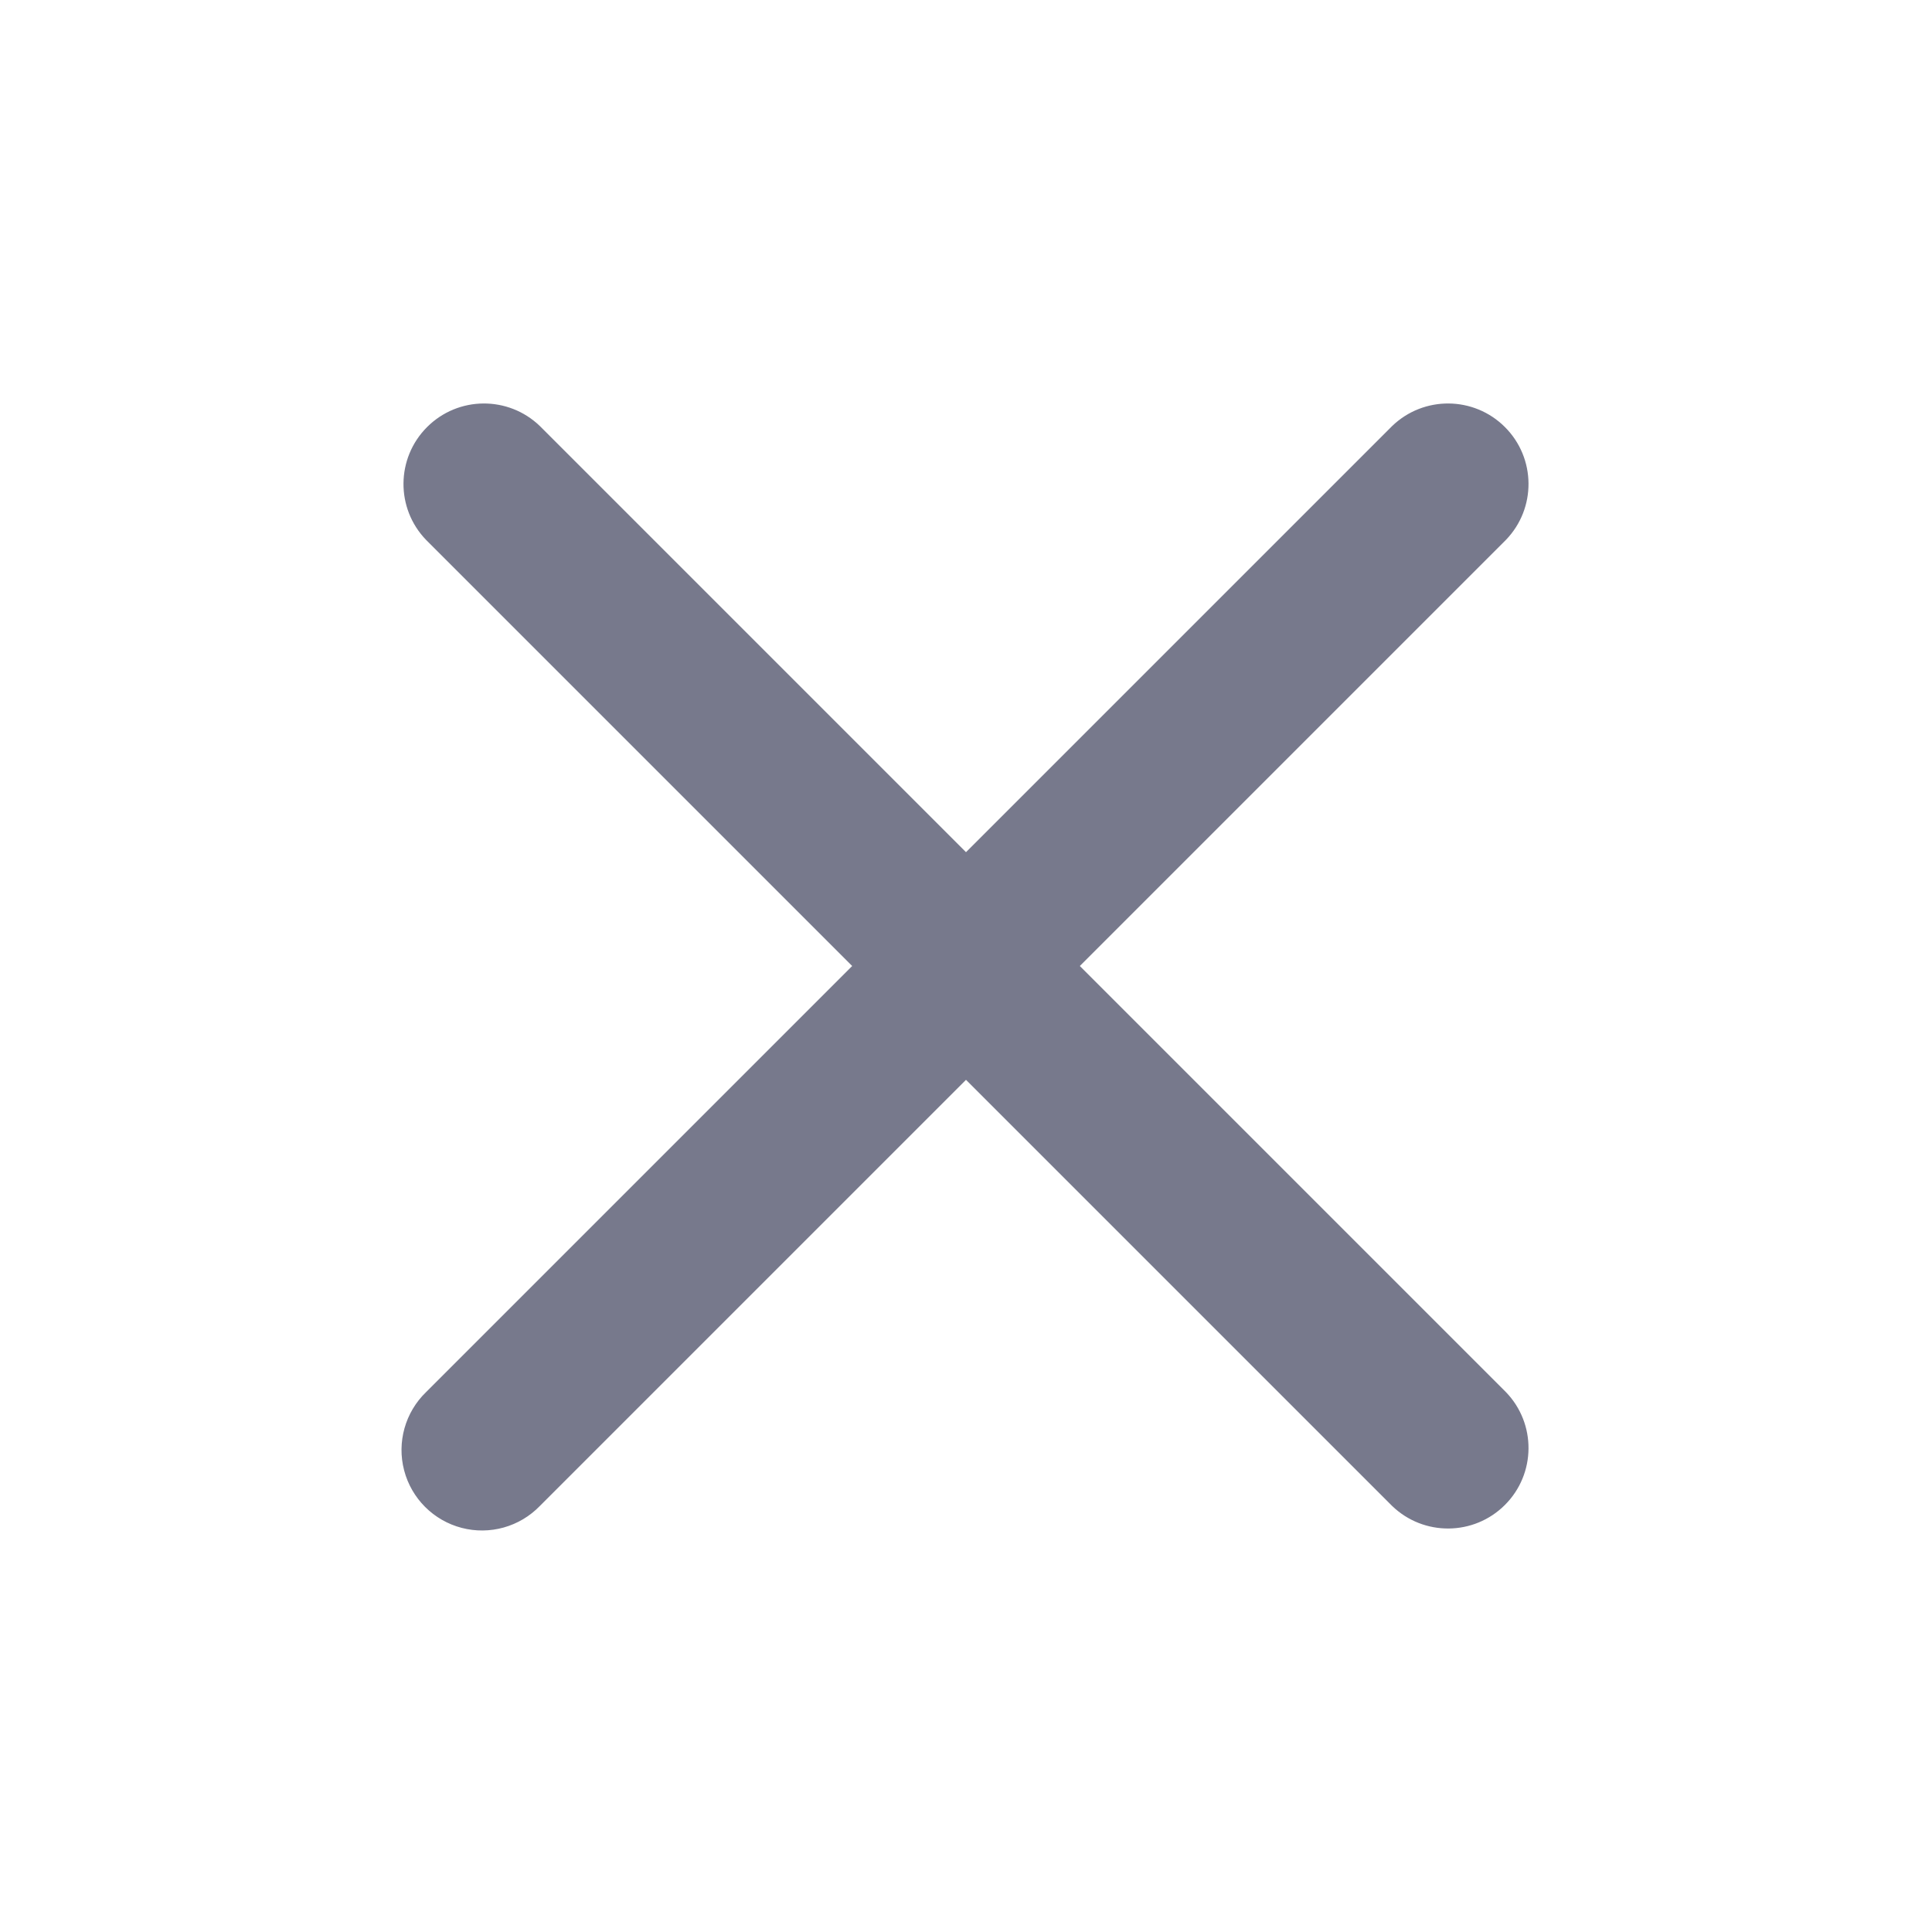
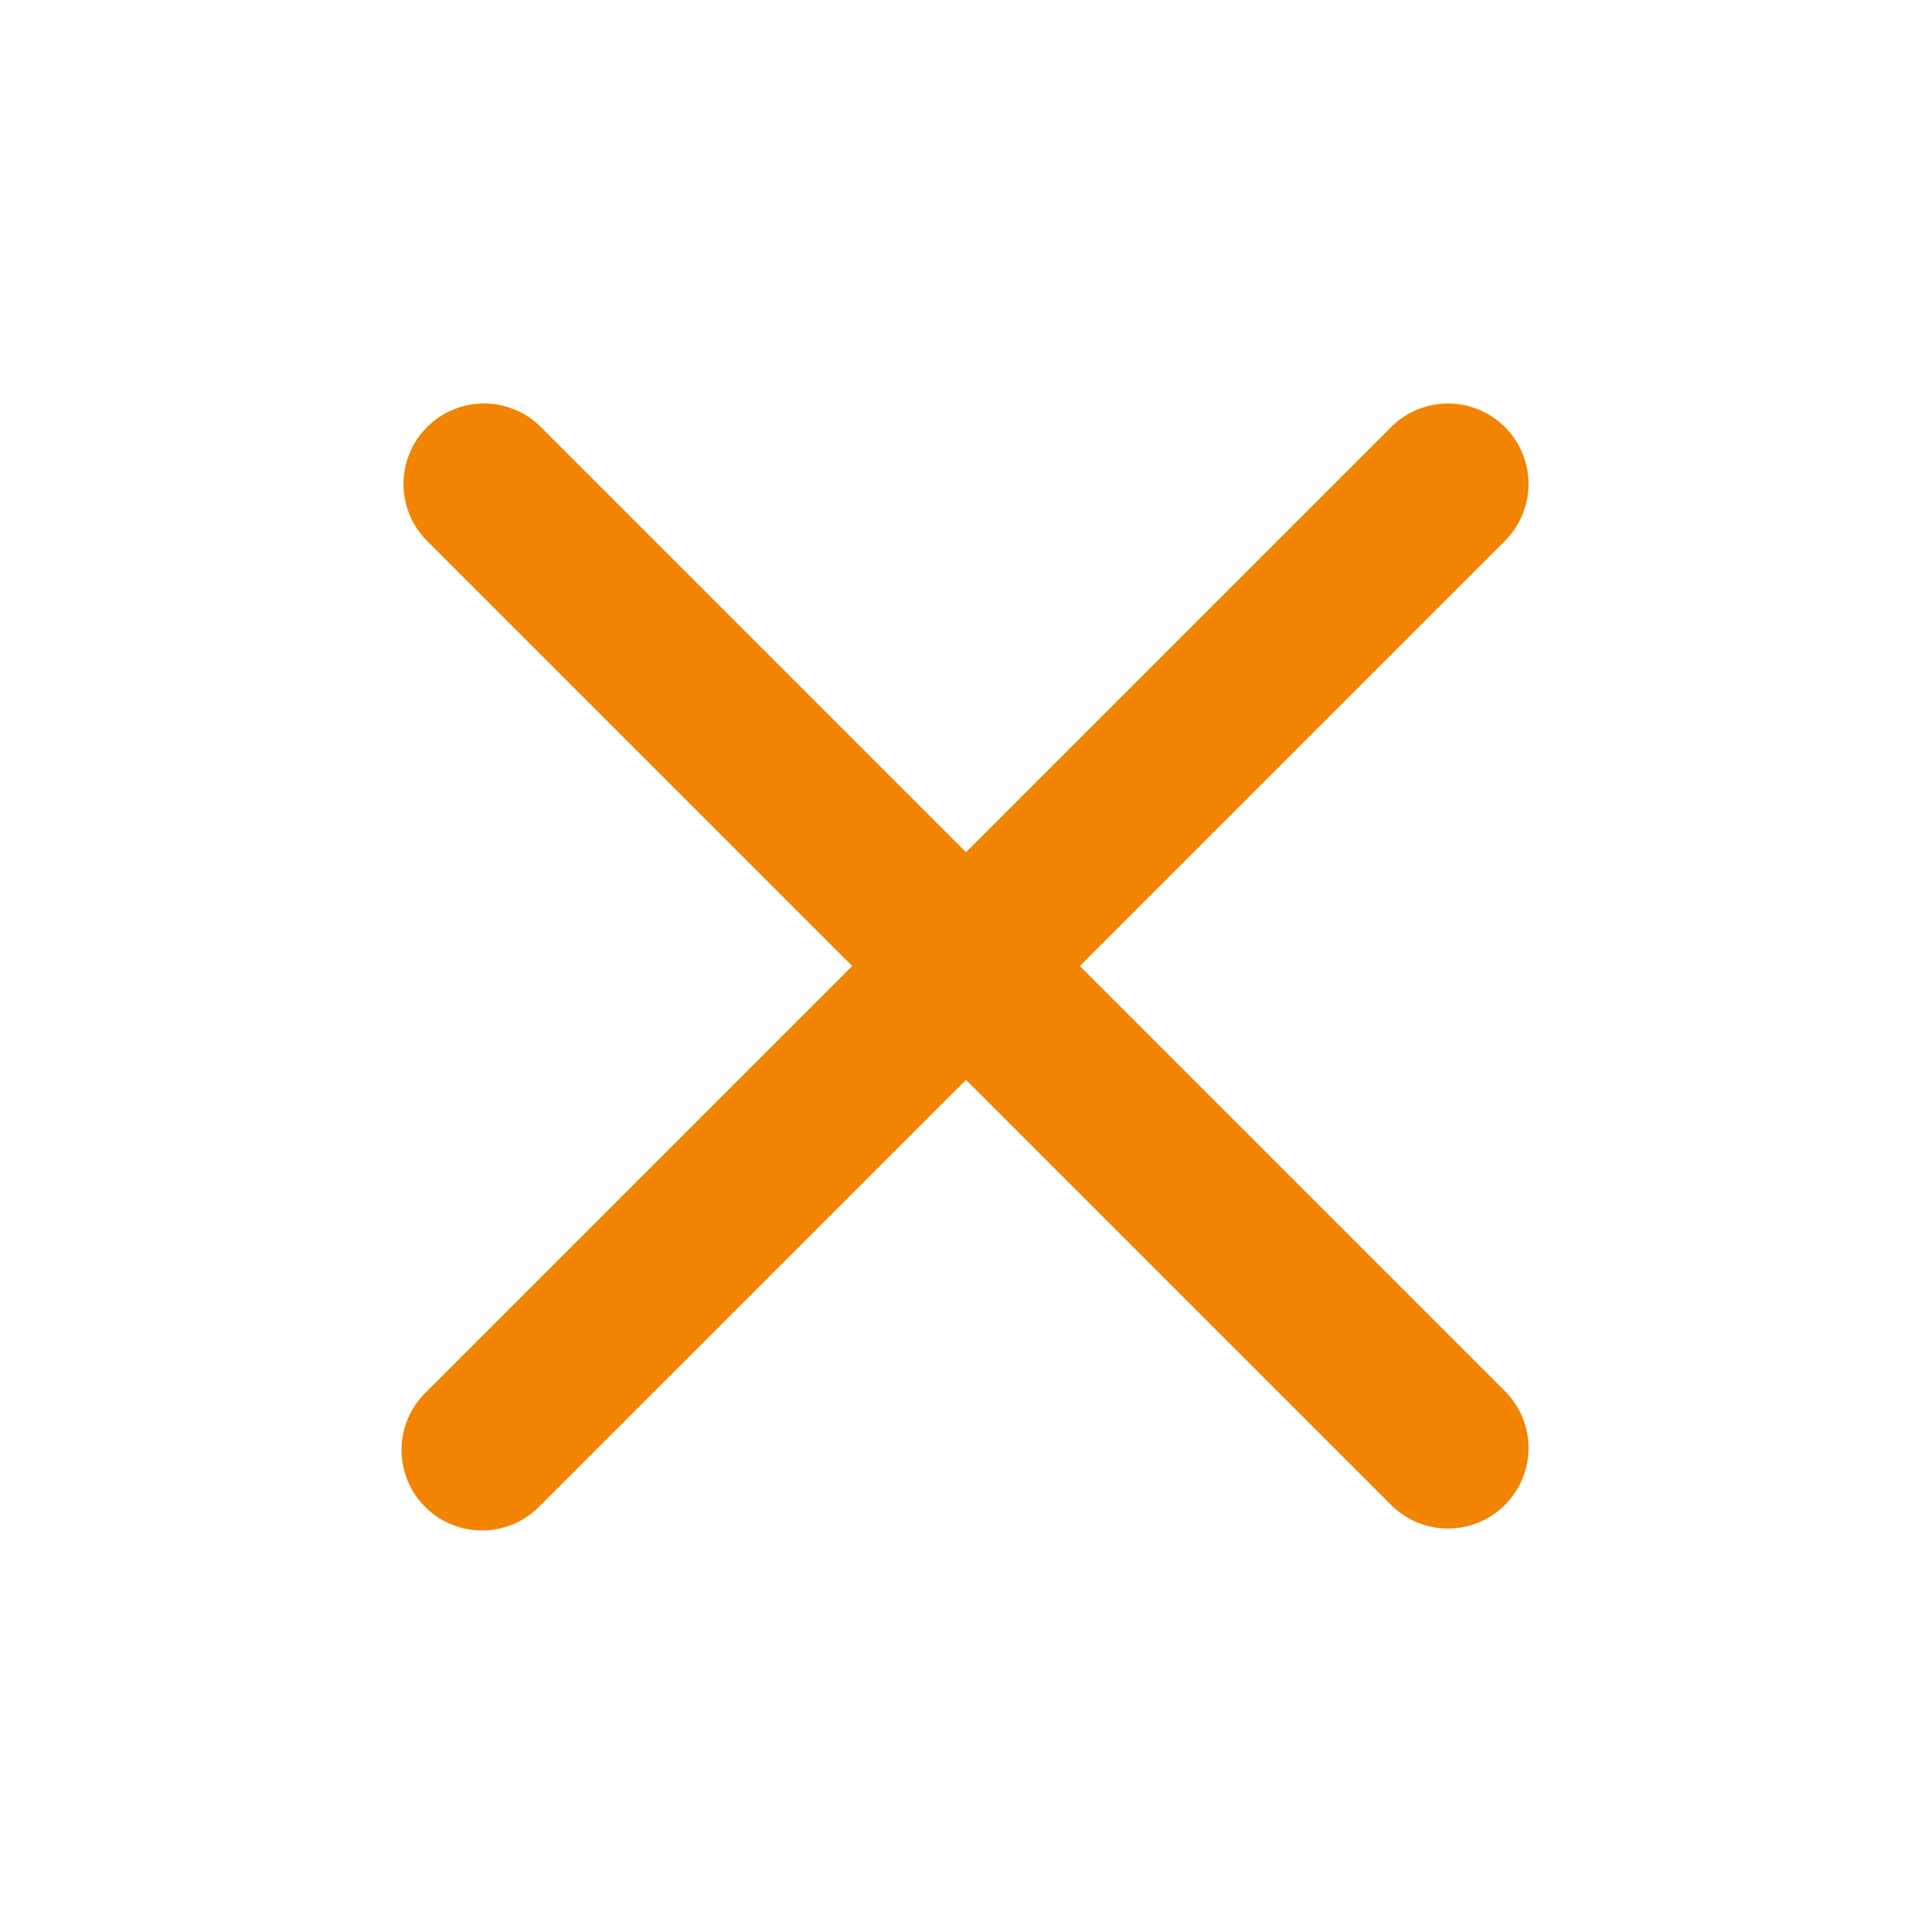
<svg xmlns="http://www.w3.org/2000/svg" viewBox="0 0 24 24" fill="none">
-   <path fill-rule="evenodd" clip-rule="evenodd" d="M18.707 6.707a1 1 0 00-1.414-1.414L12 10.586 6.707 5.293a1 1 0 00-1.414 1.414L10.586 12l-5.293 5.293a1 1 0 101.414 1.414L12 13.414l5.293 5.293a1 1 0 001.414-1.414L13.414 12l5.293-5.293z" fill="#77798C" />
+   <path fill-rule="evenodd" clip-rule="evenodd" d="M18.707 6.707a1 1 0 00-1.414-1.414L12 10.586 6.707 5.293a1 1 0 00-1.414 1.414L10.586 12l-5.293 5.293a1 1 0 101.414 1.414L12 13.414l5.293 5.293a1 1 0 001.414-1.414L13.414 12l5.293-5.293z" fill="#F28402" />
</svg>
